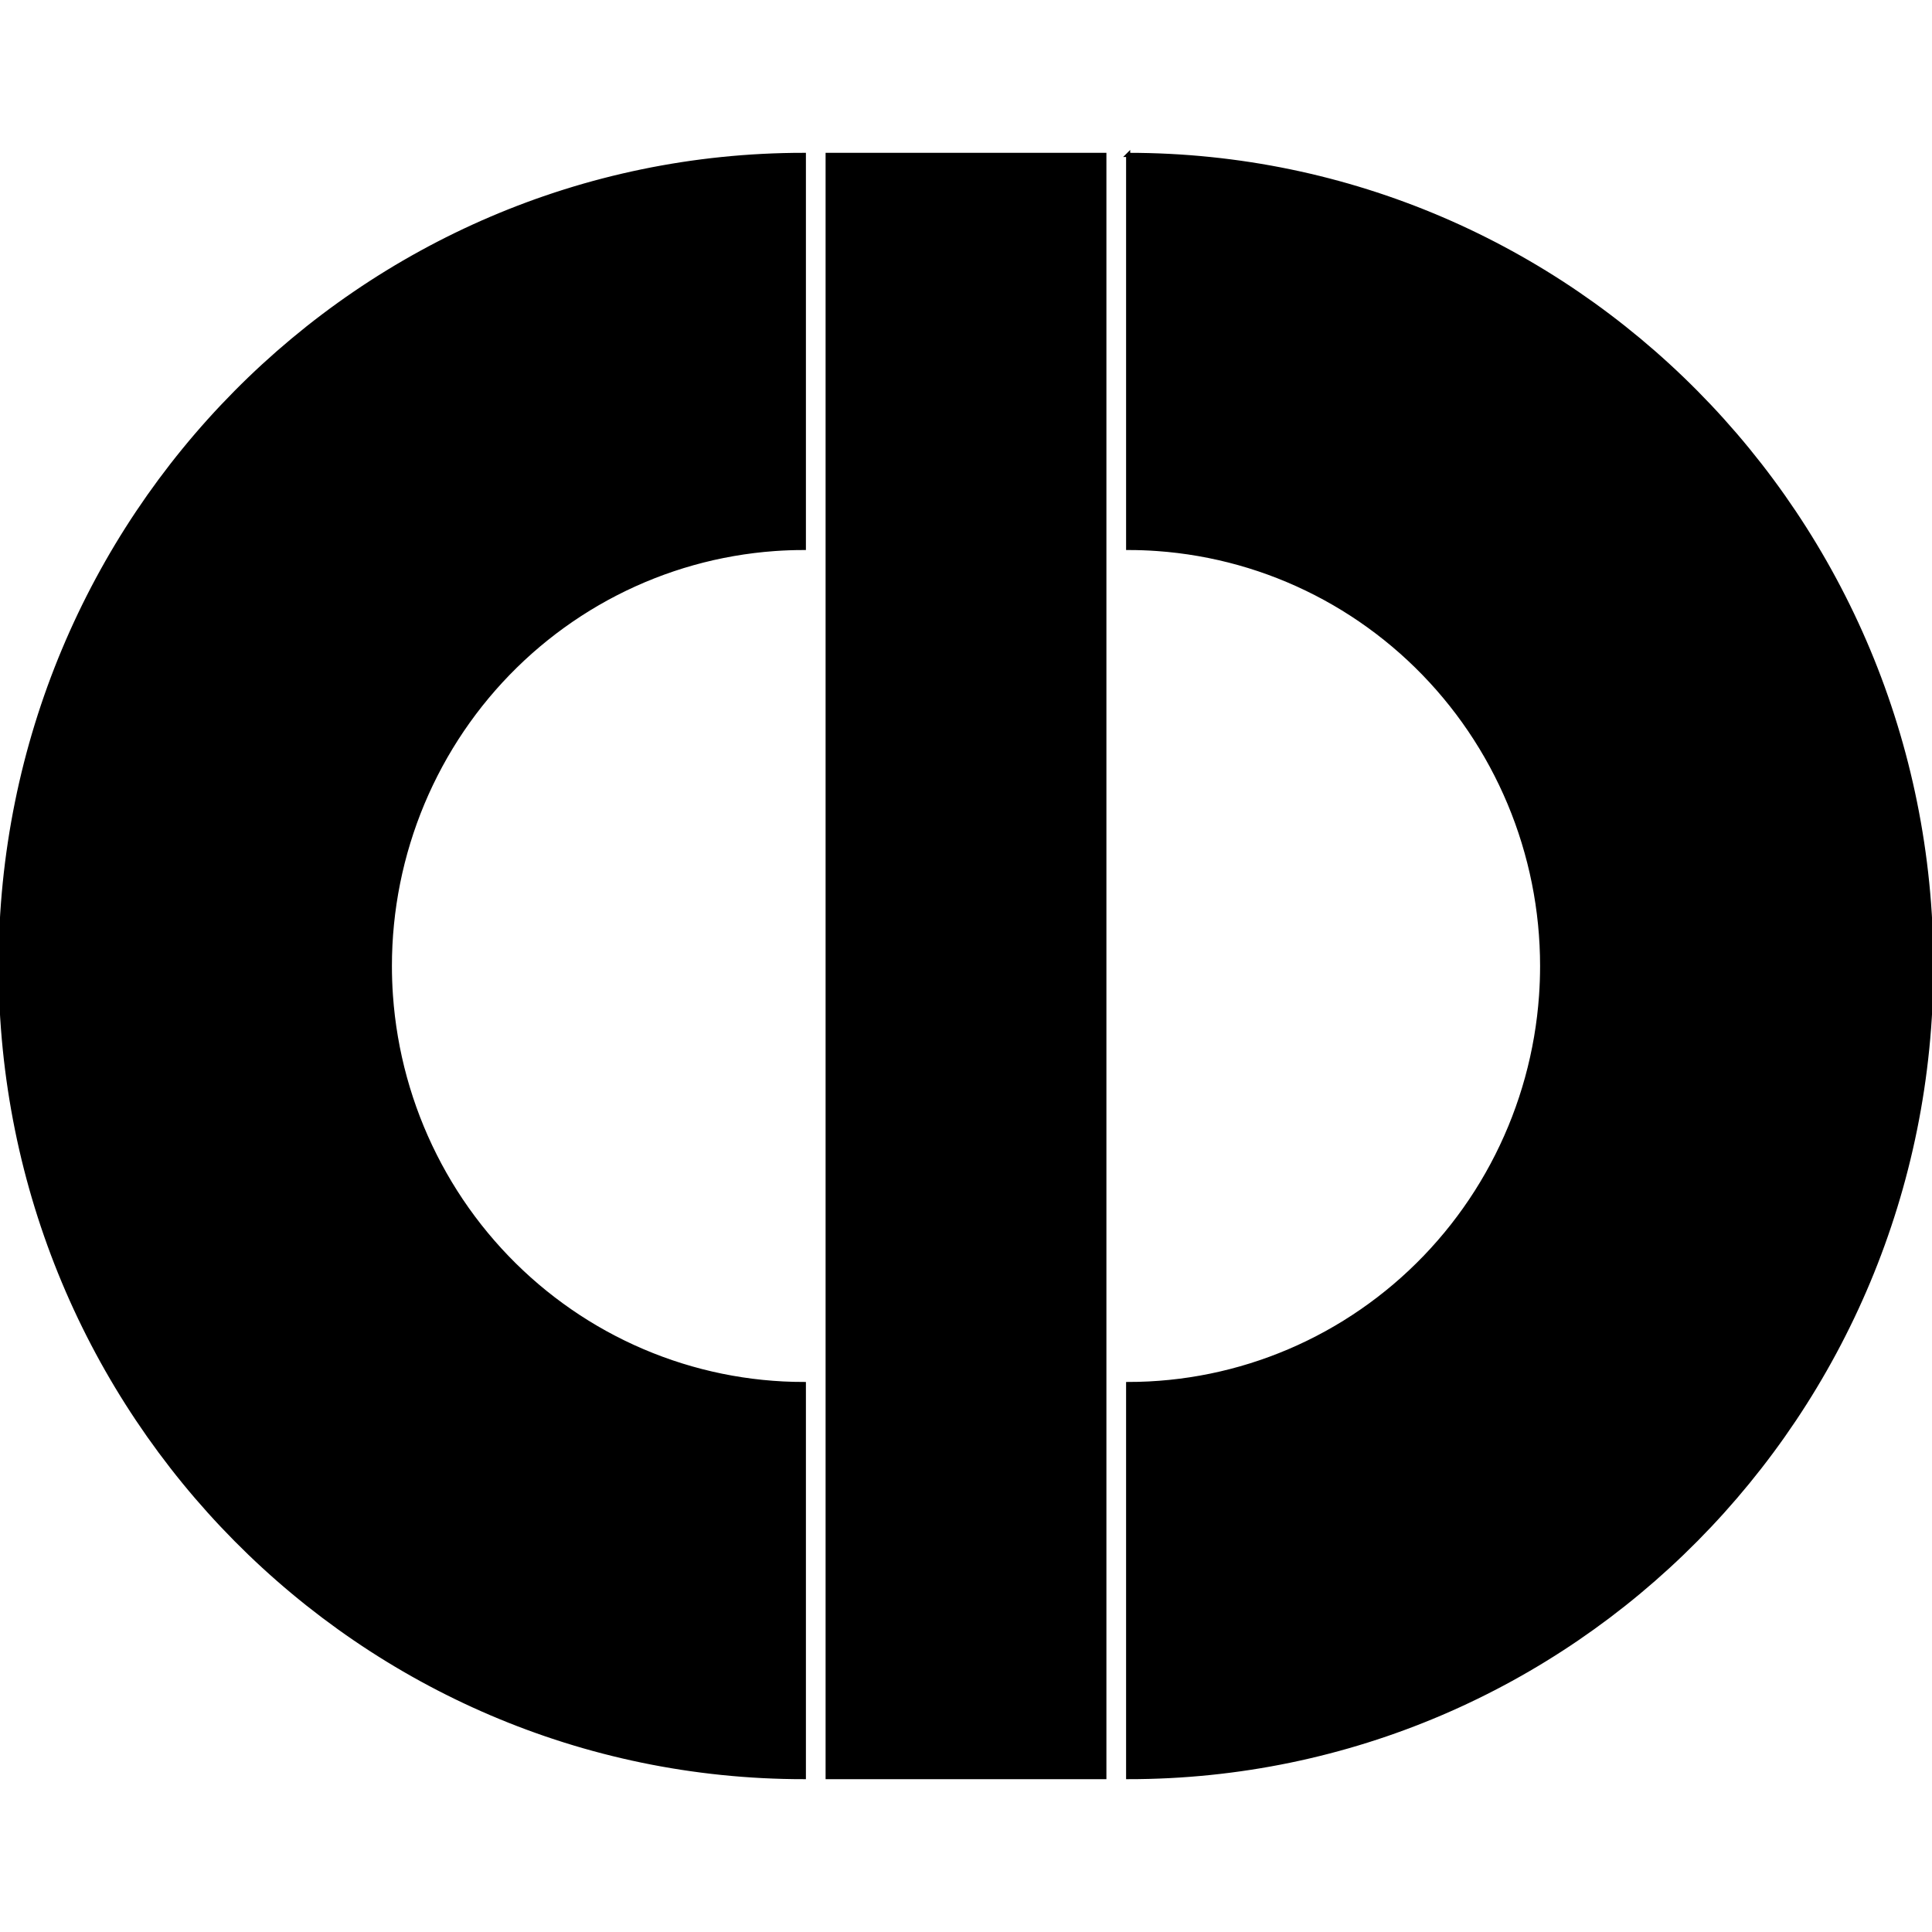
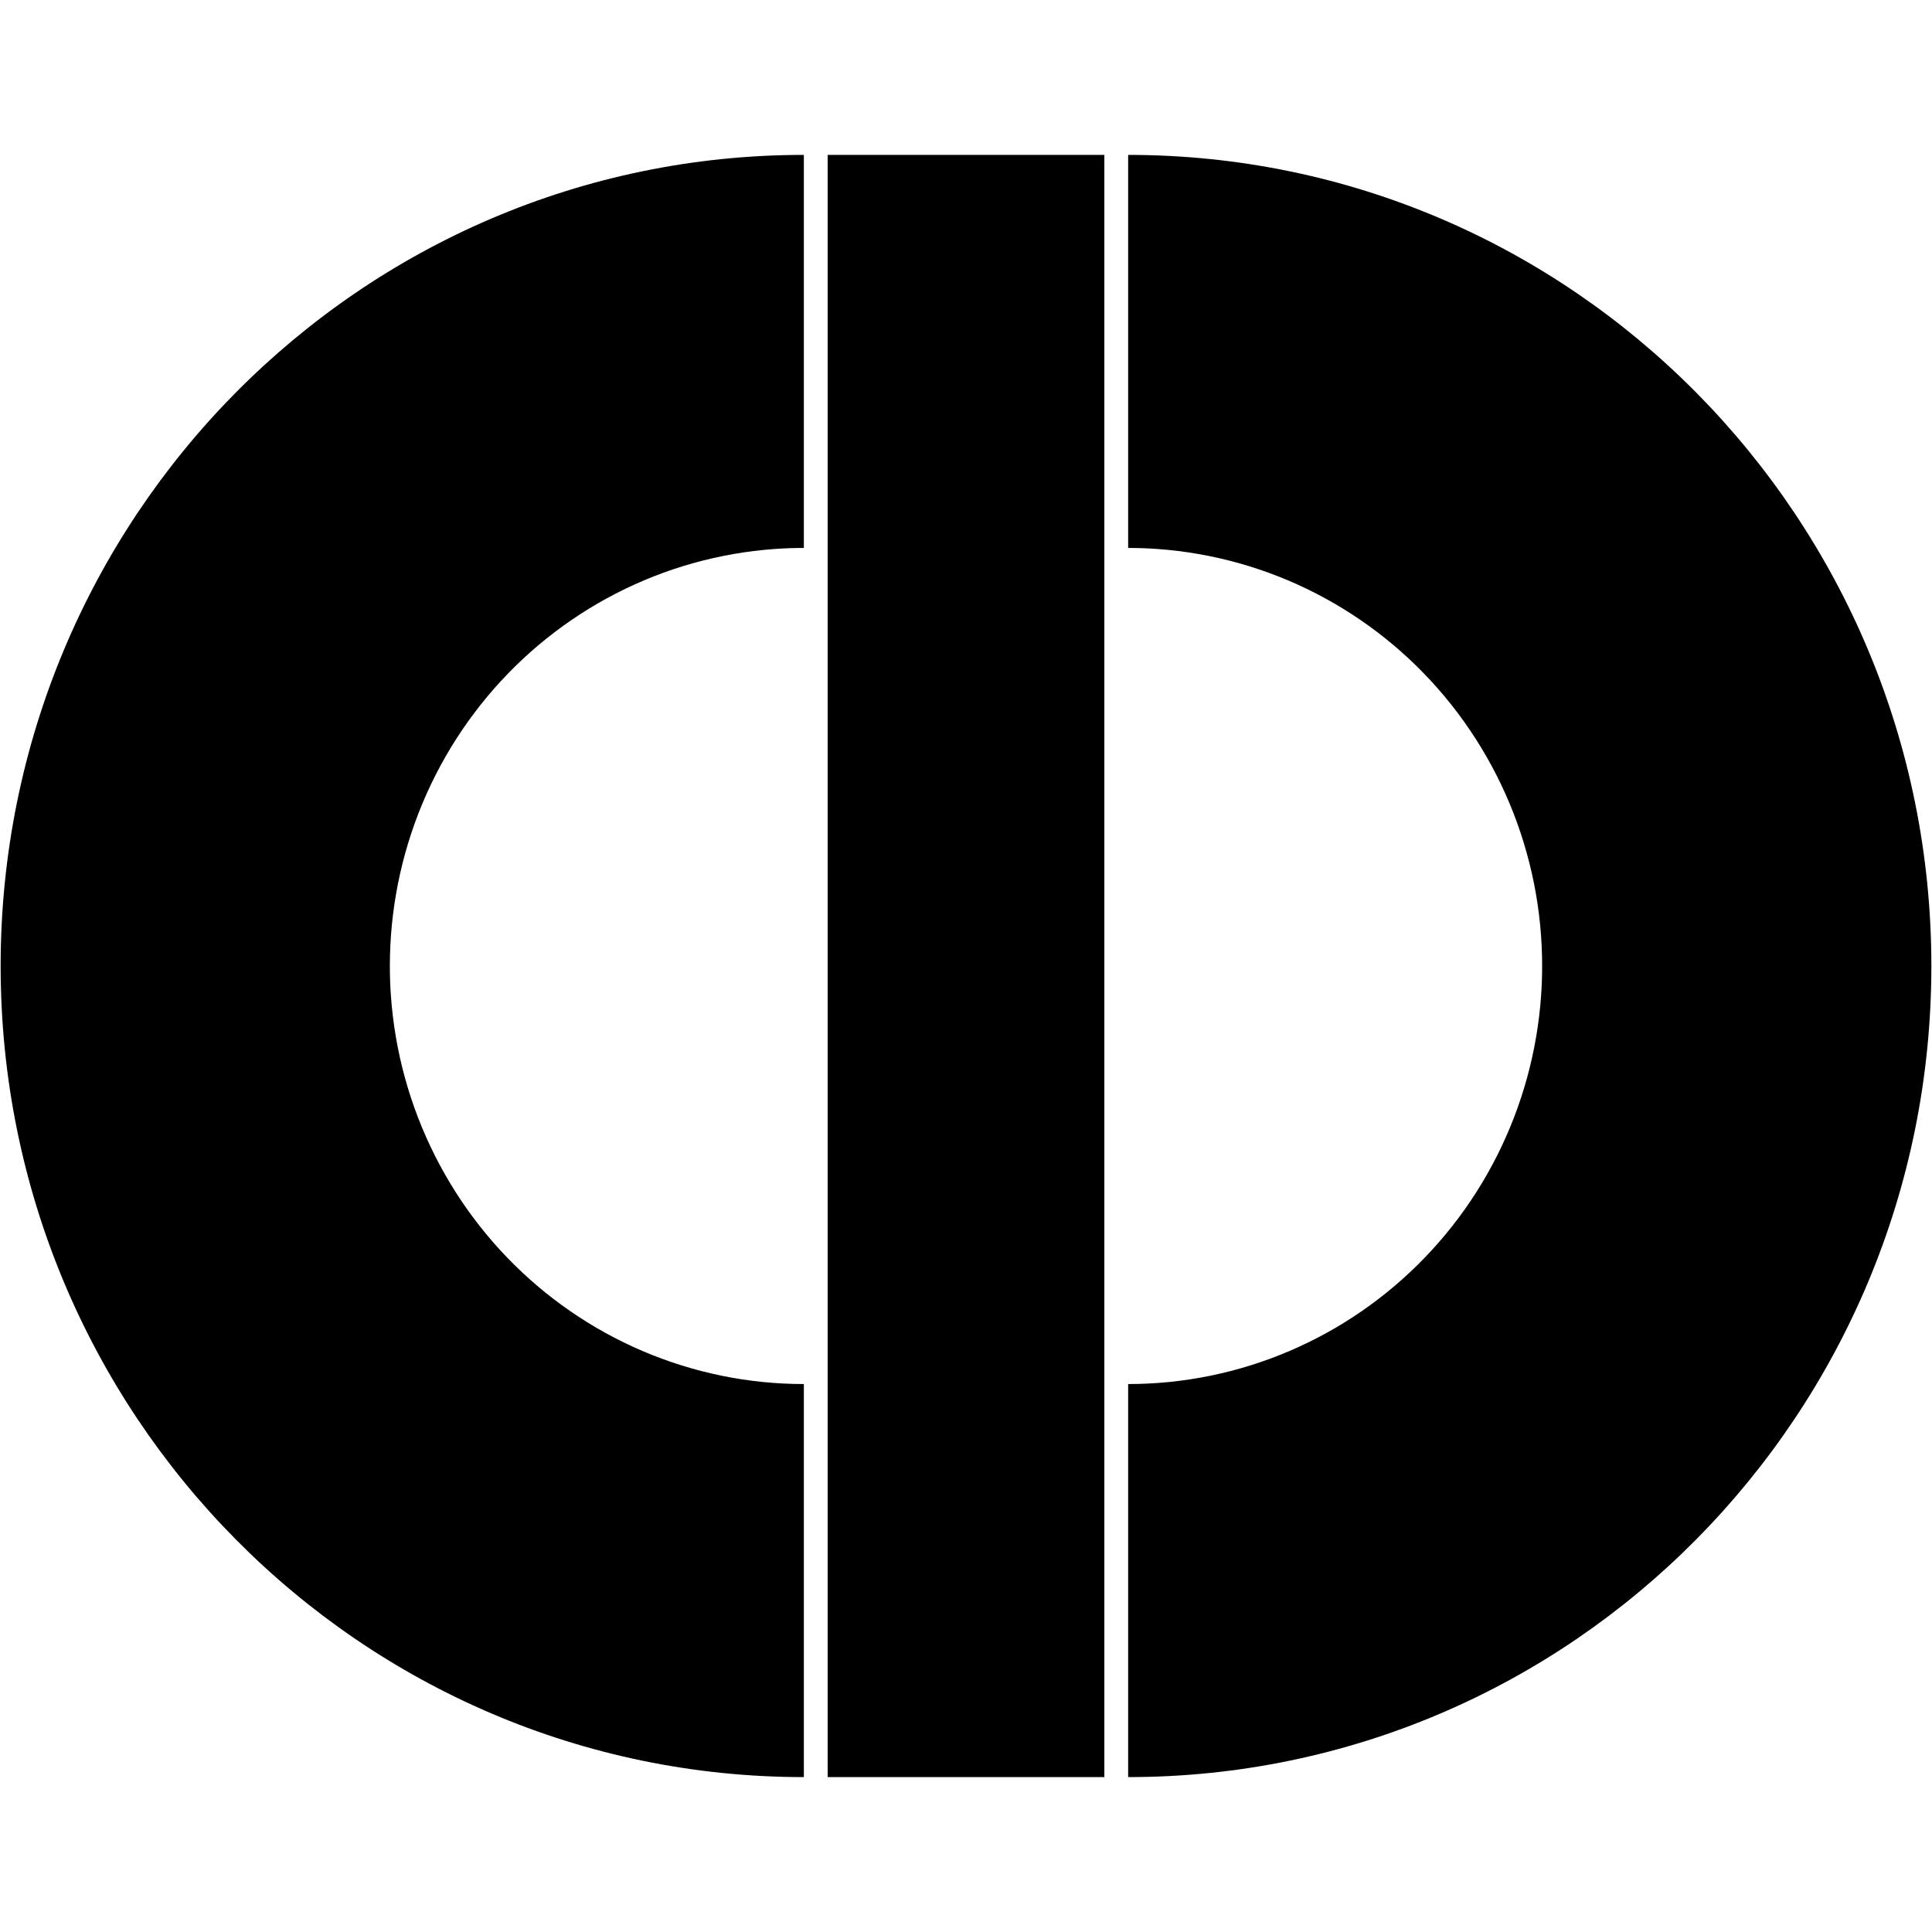
<svg xmlns="http://www.w3.org/2000/svg" viewBox="0 0 512 512" id="svg2" version="1.1">
  <defs id="defs4">
    </defs>
  <g id="layer1" transform="translate(0,-540.3619)" style="display:inline">
    <g id="g3500" transform="matrix(1.091591,0,0,1.10231,0.1687256,-67.22012)">
-       <path id="path3416" d="M 195,588.429 A 195,195 0 0 0 0,783.429 a 195,195 0 0 0 195,195 l 0,-94.496 a 100.505,100.505 0 0 1 -10.033,-0.502 100.505,100.505 0 0 1 -9.934,-1.5 100.505,100.505 0 0 1 -9.734,-2.486 100.505,100.505 0 0 1 -9.438,-3.445 100.505,100.505 0 0 1 -9.047,-4.369 100.505,100.505 0 0 1 -8.564,-5.252 100.505,100.505 0 0 1 -7.998,-6.08 100.505,100.505 0 0 1 -7.35,-6.848 100.505,100.505 0 0 1 -6.631,-7.547 100.505,100.505 0 0 1 -5.844,-8.172 100.505,100.505 0 0 1 -4.998,-8.715 100.505,100.505 0 0 1 -4.104,-9.17 100.505,100.505 0 0 1 -3.168,-9.533 100.505,100.505 0 0 1 -2.201,-9.803 100.505,100.505 0 0 1 -1.211,-9.973 100.505,100.505 0 0 1 -0.252,-7.109 100.505,100.505 0 0 1 0.502,-10.035 100.505,100.505 0 0 1 1.502,-9.934 100.505,100.505 0 0 1 2.486,-9.732 100.505,100.505 0 0 1 3.443,-9.438 100.505,100.505 0 0 1 4.371,-9.047 100.505,100.505 0 0 1 5.25,-8.564 100.505,100.505 0 0 1 6.08,-7.998 100.505,100.505 0 0 1 6.848,-7.35 100.505,100.505 0 0 1 7.549,-6.631 100.505,100.505 0 0 1 8.172,-5.844 100.505,100.505 0 0 1 8.715,-5 100.505,100.505 0 0 1 9.17,-4.104 100.505,100.505 0 0 1 9.533,-3.168 100.505,100.505 0 0 1 9.803,-2.199 100.505,100.505 0 0 1 9.973,-1.211 A 100.505,100.505 0 0 1 195,682.923 l 0,-94.494 z" clip-path="none" style="fill:#000000;stroke:#000000;stroke-opacity:1;fill-opacity:1" />
-       <path id="path3416-6" d="m 273.731,588.429 a 195,195 0 0 1 195,195 195,195 0 0 1 -195,195 l 0,-94.496 a 100.505,100.505 0 0 0 10.033,-0.502 100.505,100.505 0 0 0 9.934,-1.5 100.505,100.505 0 0 0 9.734,-2.486 100.505,100.505 0 0 0 9.438,-3.445 100.505,100.505 0 0 0 9.047,-4.369 100.505,100.505 0 0 0 8.564,-5.252 100.505,100.505 0 0 0 7.998,-6.08 100.505,100.505 0 0 0 7.35,-6.848 100.505,100.505 0 0 0 6.631,-7.547 100.505,100.505 0 0 0 5.844,-8.172 100.505,100.505 0 0 0 4.998,-8.715 100.505,100.505 0 0 0 4.104,-9.17 100.505,100.505 0 0 0 3.168,-9.533 100.505,100.505 0 0 0 2.201,-9.803 100.505,100.505 0 0 0 1.211,-9.973 100.505,100.505 0 0 0 0.252,-7.109 100.505,100.505 0 0 0 -0.502,-10.035 100.505,100.505 0 0 0 -1.502,-9.934 100.505,100.505 0 0 0 -2.486,-9.732 100.505,100.505 0 0 0 -3.443,-9.438 100.505,100.505 0 0 0 -4.371,-9.047 100.505,100.505 0 0 0 -5.25,-8.564 100.505,100.505 0 0 0 -6.08,-7.998 100.505,100.505 0 0 0 -6.848,-7.35 100.505,100.505 0 0 0 -7.549,-6.631 100.505,100.505 0 0 0 -8.172,-5.844 100.505,100.505 0 0 0 -8.715,-5 100.505,100.505 0 0 0 -9.17,-4.104 100.505,100.505 0 0 0 -9.533,-3.168 100.505,100.505 0 0 0 -9.803,-2.199 100.505,100.505 0 0 0 -9.973,-1.211 100.505,100.505 0 0 0 -7.109,-0.252 l 0,-94.494 z" clip-path="none" style="display:inline;fill:#000000;stroke:#000000;stroke-opacity:1;fill-opacity:1" />
-       <rect y="588.429" x="200.778" height="390" width="67.175" id="rect3498" style="fill:#000000;stroke:#000000;stroke-opacity:1;fill-opacity:1" />
+       <path id="path3416" d="M 195,588.429 A 195,195 0 0 0 0,783.429 a 195,195 0 0 0 195,195 l 0,-94.496 a 100.505,100.505 0 0 1 -10.033,-0.502 100.505,100.505 0 0 1 -9.934,-1.5 100.505,100.505 0 0 1 -9.734,-2.486 100.505,100.505 0 0 1 -9.438,-3.445 100.505,100.505 0 0 1 -9.047,-4.369 100.505,100.505 0 0 1 -8.564,-5.252 100.505,100.505 0 0 1 -7.998,-6.08 100.505,100.505 0 0 1 -7.35,-6.848 100.505,100.505 0 0 1 -6.631,-7.547 100.505,100.505 0 0 1 -5.844,-8.172 100.505,100.505 0 0 1 -4.998,-8.715 100.505,100.505 0 0 1 -4.104,-9.17 100.505,100.505 0 0 1 -3.168,-9.533 100.505,100.505 0 0 1 -2.201,-9.803 100.505,100.505 0 0 1 -1.211,-9.973 100.505,100.505 0 0 1 -0.252,-7.109 100.505,100.505 0 0 1 0.502,-10.035 100.505,100.505 0 0 1 1.502,-9.934 100.505,100.505 0 0 1 2.486,-9.732 100.505,100.505 0 0 1 3.443,-9.438 100.505,100.505 0 0 1 4.371,-9.047 100.505,100.505 0 0 1 5.25,-8.564 100.505,100.505 0 0 1 6.08,-7.998 100.505,100.505 0 0 1 6.848,-7.35 100.505,100.505 0 0 1 7.549,-6.631 100.505,100.505 0 0 1 8.172,-5.844 100.505,100.505 0 0 1 8.715,-5 100.505,100.505 0 0 1 9.17,-4.104 100.505,100.505 0 0 1 9.533,-3.168 100.505,100.505 0 0 1 9.803,-2.199 100.505,100.505 0 0 1 9.973,-1.211 A 100.505,100.505 0 0 1 195,682.923 l 0,-94.494 z" clip-path="none" />
+       <path id="path3416-6" d="m 273.731,588.429 a 195,195 0 0 1 195,195 195,195 0 0 1 -195,195 l 0,-94.496 a 100.505,100.505 0 0 0 10.033,-0.502 100.505,100.505 0 0 0 9.934,-1.5 100.505,100.505 0 0 0 9.734,-2.486 100.505,100.505 0 0 0 9.438,-3.445 100.505,100.505 0 0 0 9.047,-4.369 100.505,100.505 0 0 0 8.564,-5.252 100.505,100.505 0 0 0 7.998,-6.08 100.505,100.505 0 0 0 7.35,-6.848 100.505,100.505 0 0 0 6.631,-7.547 100.505,100.505 0 0 0 5.844,-8.172 100.505,100.505 0 0 0 4.998,-8.715 100.505,100.505 0 0 0 4.104,-9.17 100.505,100.505 0 0 0 3.168,-9.533 100.505,100.505 0 0 0 2.201,-9.803 100.505,100.505 0 0 0 1.211,-9.973 100.505,100.505 0 0 0 0.252,-7.109 100.505,100.505 0 0 0 -0.502,-10.035 100.505,100.505 0 0 0 -1.502,-9.934 100.505,100.505 0 0 0 -2.486,-9.732 100.505,100.505 0 0 0 -3.443,-9.438 100.505,100.505 0 0 0 -4.371,-9.047 100.505,100.505 0 0 0 -5.25,-8.564 100.505,100.505 0 0 0 -6.08,-7.998 100.505,100.505 0 0 0 -6.848,-7.35 100.505,100.505 0 0 0 -7.549,-6.631 100.505,100.505 0 0 0 -8.172,-5.844 100.505,100.505 0 0 0 -8.715,-5 100.505,100.505 0 0 0 -9.17,-4.104 100.505,100.505 0 0 0 -9.533,-3.168 100.505,100.505 0 0 0 -9.803,-2.199 100.505,100.505 0 0 0 -9.973,-1.211 100.505,100.505 0 0 0 -7.109,-0.252 l 0,-94.494 z" clip-path="none" style="display:inline" />
+       <rect y="588.429" x="200.778" height="390" width="67.175" id="rect3498" />
    </g>
  </g>
  <g id="layer2" style="display:none">
-     <path transform="translate(0,-540.3619)" style="display:inline;fill:#88aa00" id="path3416-3" d="m 405.217,614.168 a 156.962,170.328 0 0 1 135.933,85.164 156.962,170.328 0 0 1 10e-6,170.328 156.962,170.328 0 0 1 -135.933,85.164" />
-     <rect transform="translate(0,-540.3619)" style="display:inline;fill:#88aa00" id="rect3449" width="78.287" height="340.926" x="309.107" y="610.925" />
+     <path transform="translate(0,-540.3619)" style="display:inline" id="path3416-3" d="m 405.217,614.168 a 156.962,170.328 0 0 1 135.933,85.164 156.962,170.328 0 0 1 10e-6,170.328 156.962,170.328 0 0 1 -135.933,85.164" />
+     <rect transform="translate(0,-540.3619)" style="display:inline" id="rect3449" width="78.287" height="340.926" x="309.107" y="610.925" />
  </g>
</svg>
